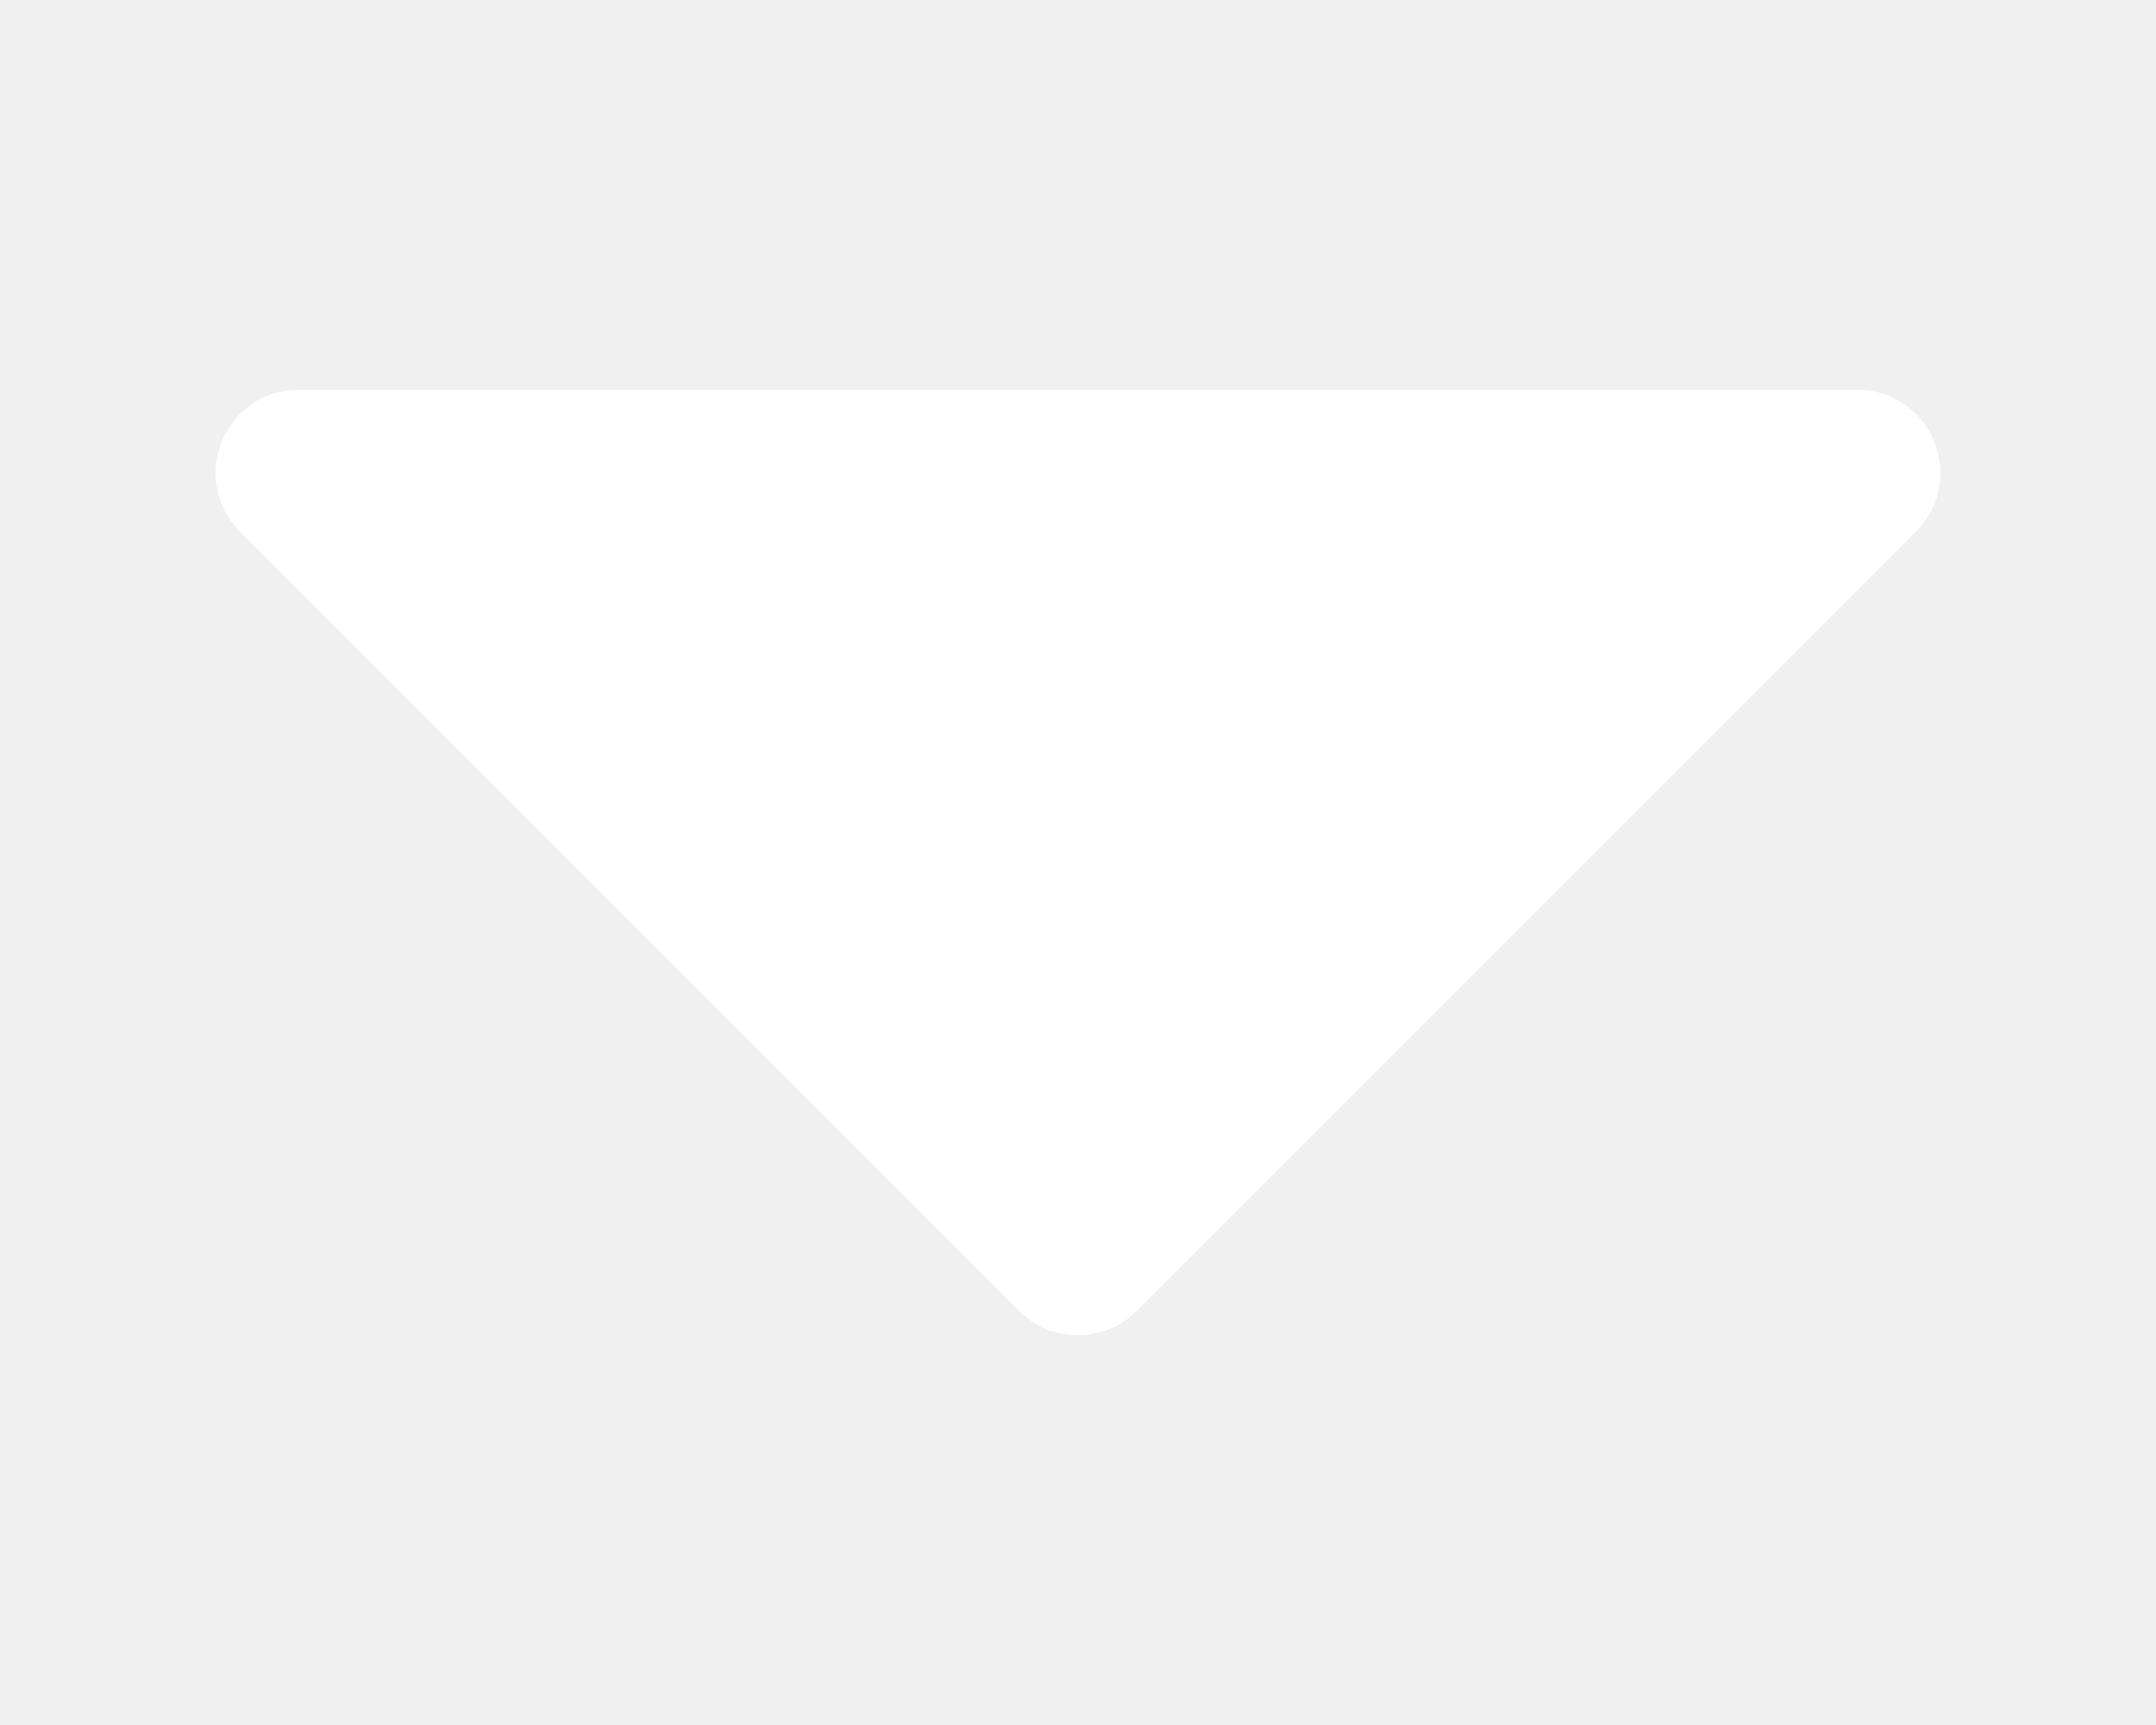
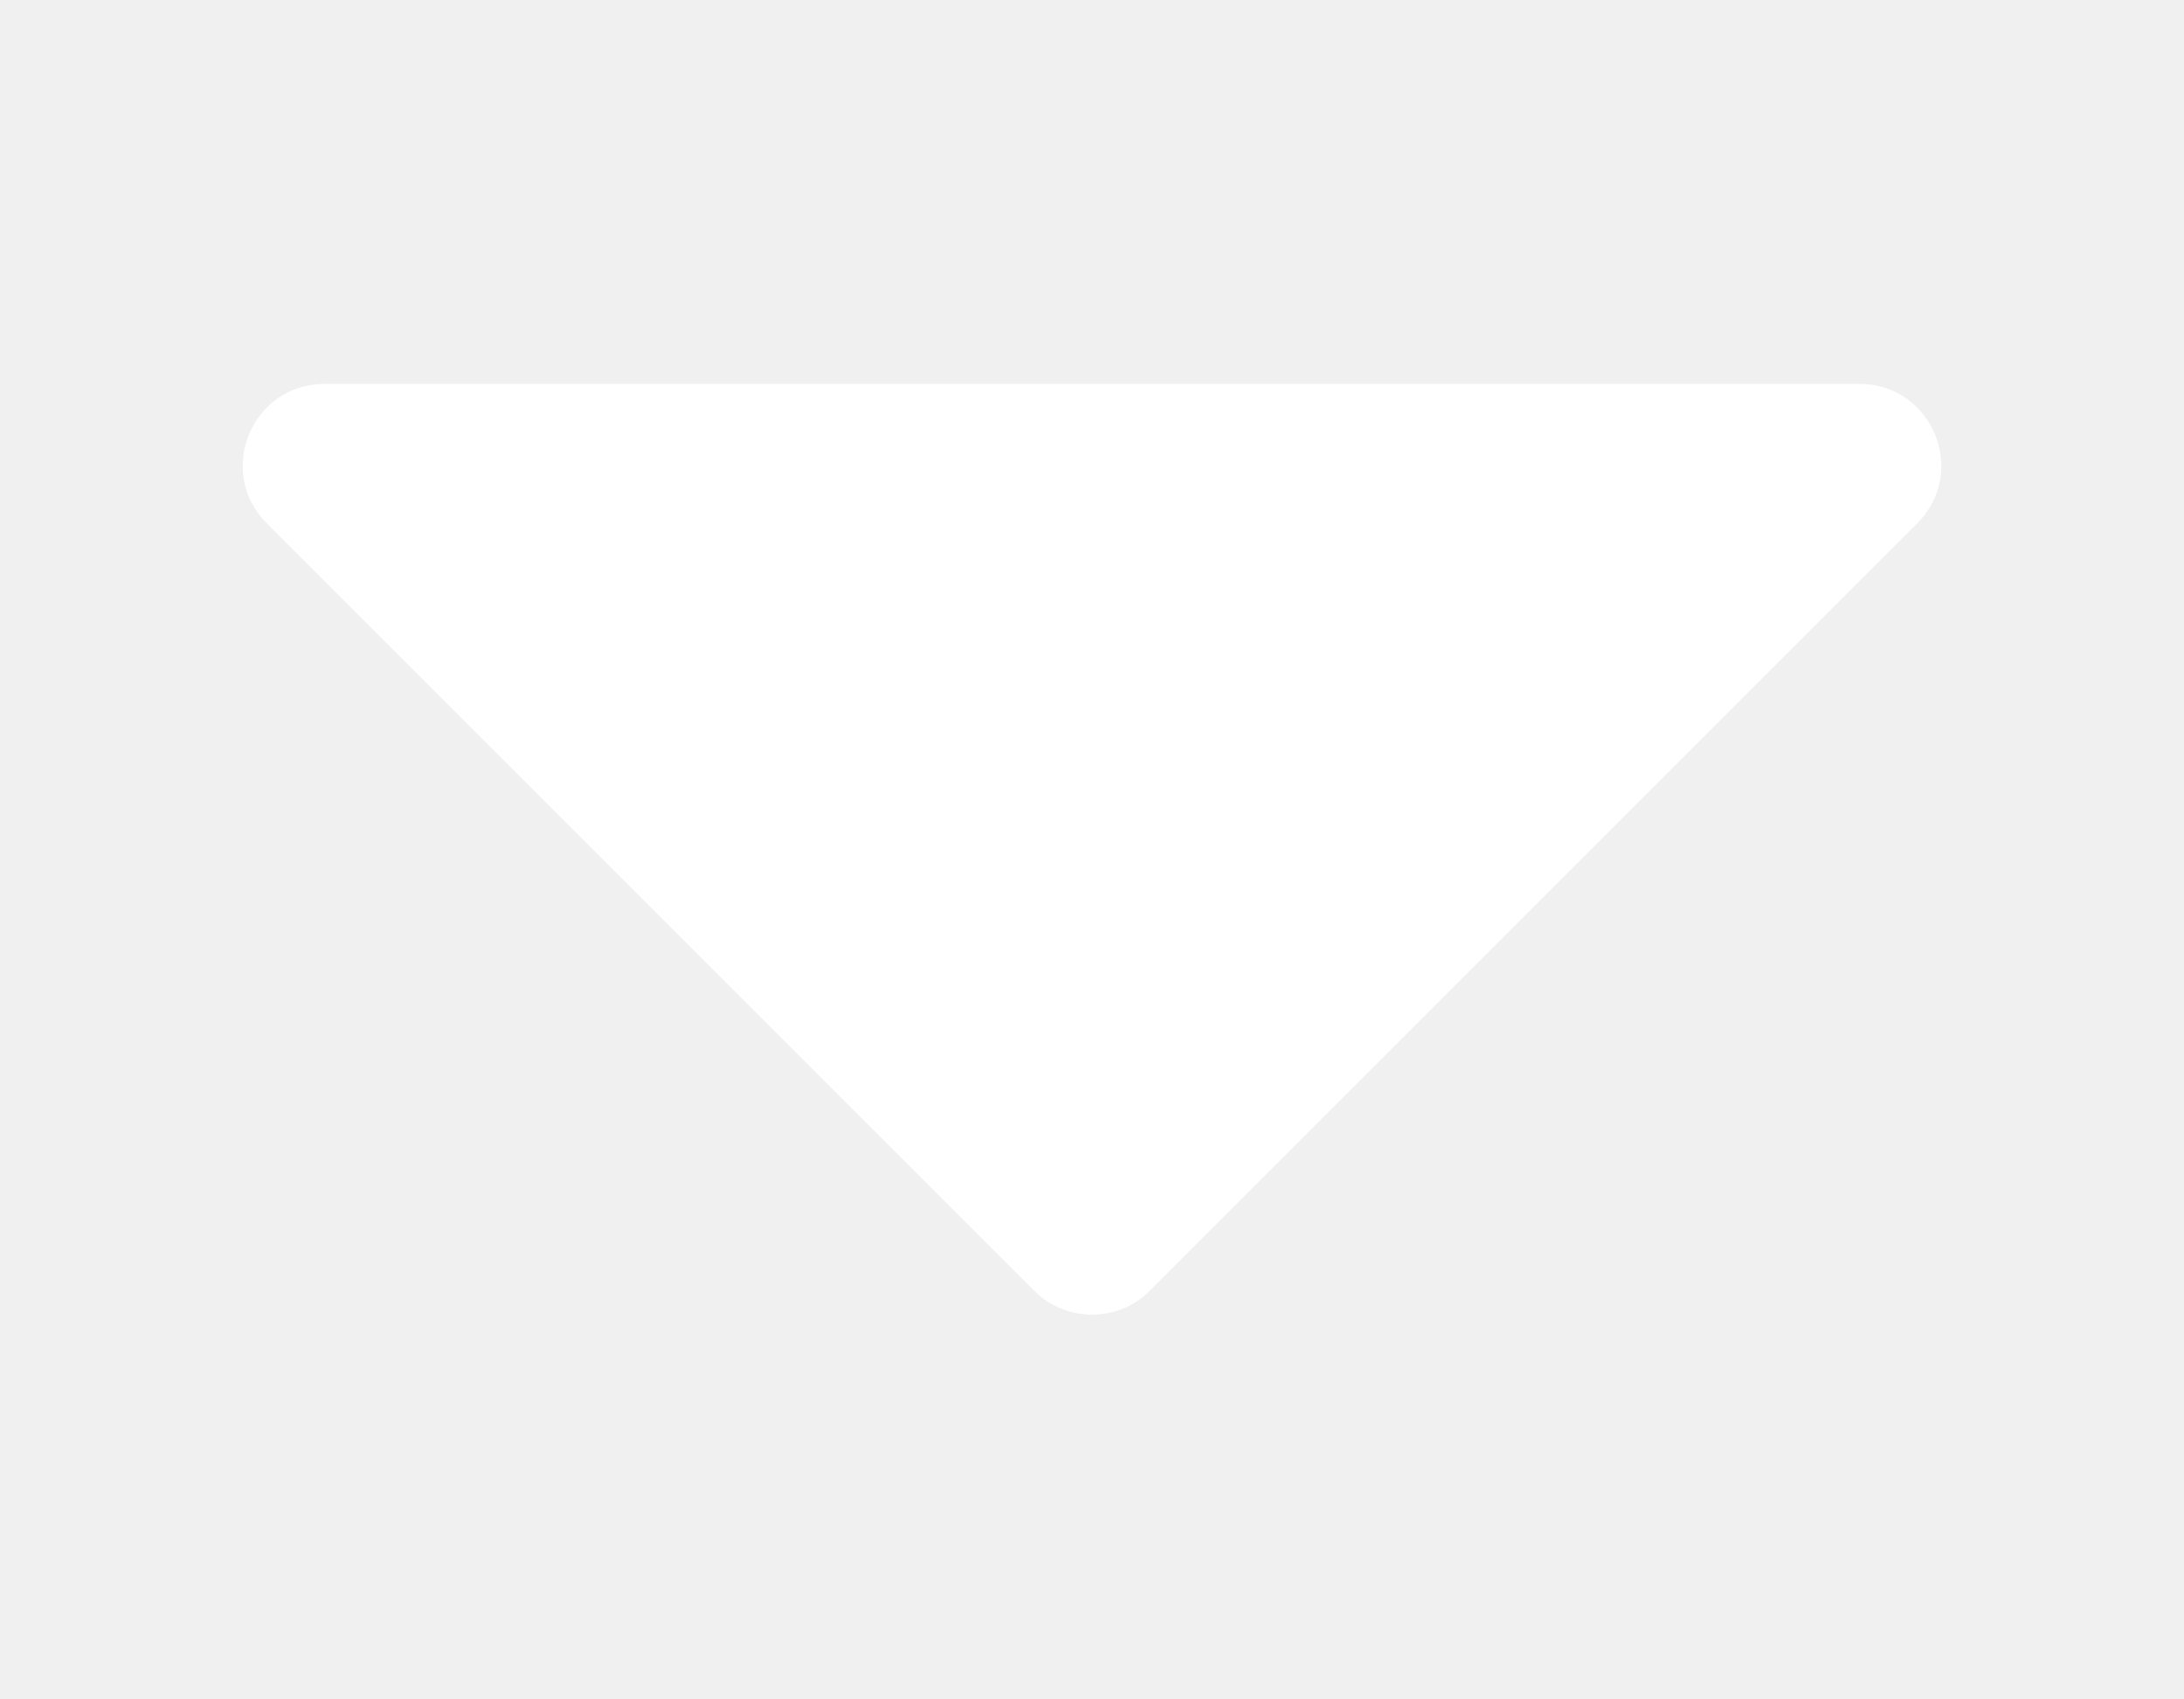
- <svg xmlns="http://www.w3.org/2000/svg" version="1.1" id="Capa_1" x="0px" y="0px" width="10px" height="8px" viewBox="0 0 123.959 123.958" style="enable-background:new 0 0 123.959 123.958;" xml:space="preserve">
+ <svg xmlns="http://www.w3.org/2000/svg" version="1.1" id="Capa_1" x="0px" y="0px" width="9px" height="7px" viewBox="0 0 123.959 123.958" style="enable-background:new 0 0 123.959 123.958;" xml:space="preserve">
  <g>
    <path fill="#ffffff" d="M117.979,28.017h-112c-5.3,0-8,6.4-4.2,10.2l56,56c2.3,2.3,6.1,2.3,8.401,0l56-56   C125.979,34.417,123.279,28.017,117.979,28.017z" />
  </g>
  <g>
</g>
  <g>
</g>
  <g>
</g>
  <g>
</g>
  <g>
</g>
  <g>
</g>
  <g>
</g>
  <g>
</g>
  <g>
</g>
  <g>
</g>
  <g>
</g>
  <g>
</g>
  <g>
</g>
  <g>
</g>
  <g>
</g>
</svg>
